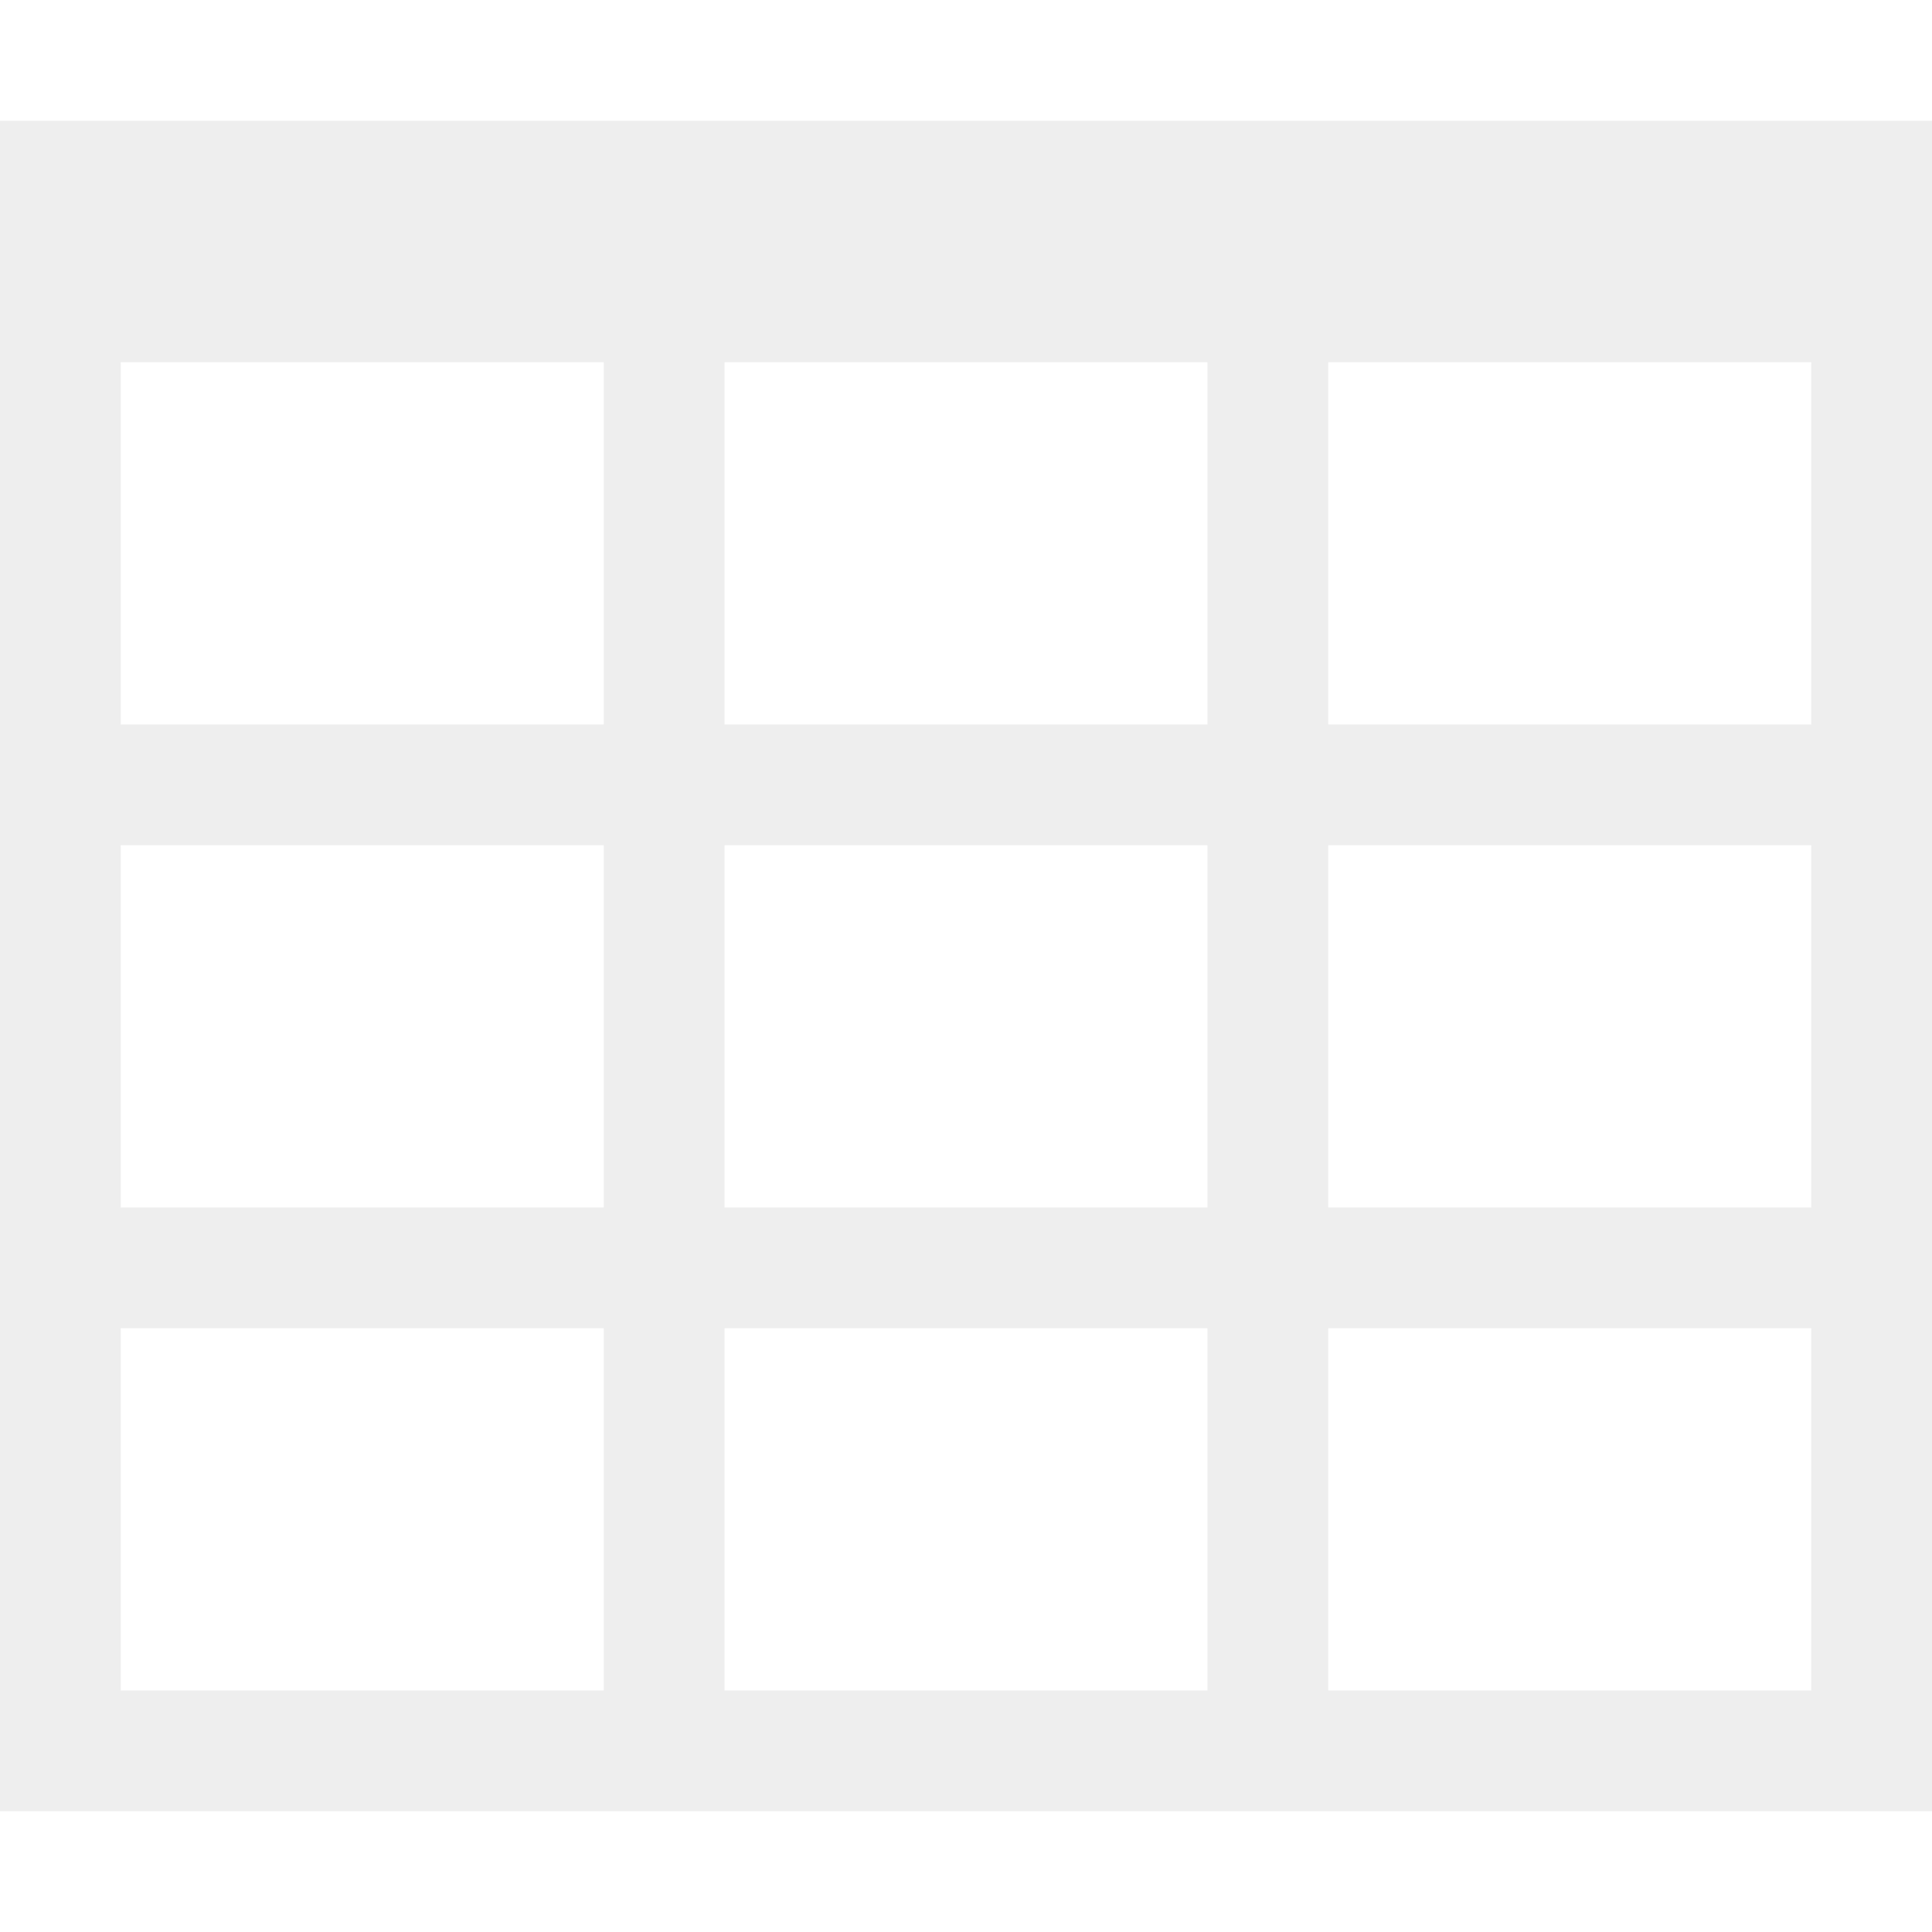
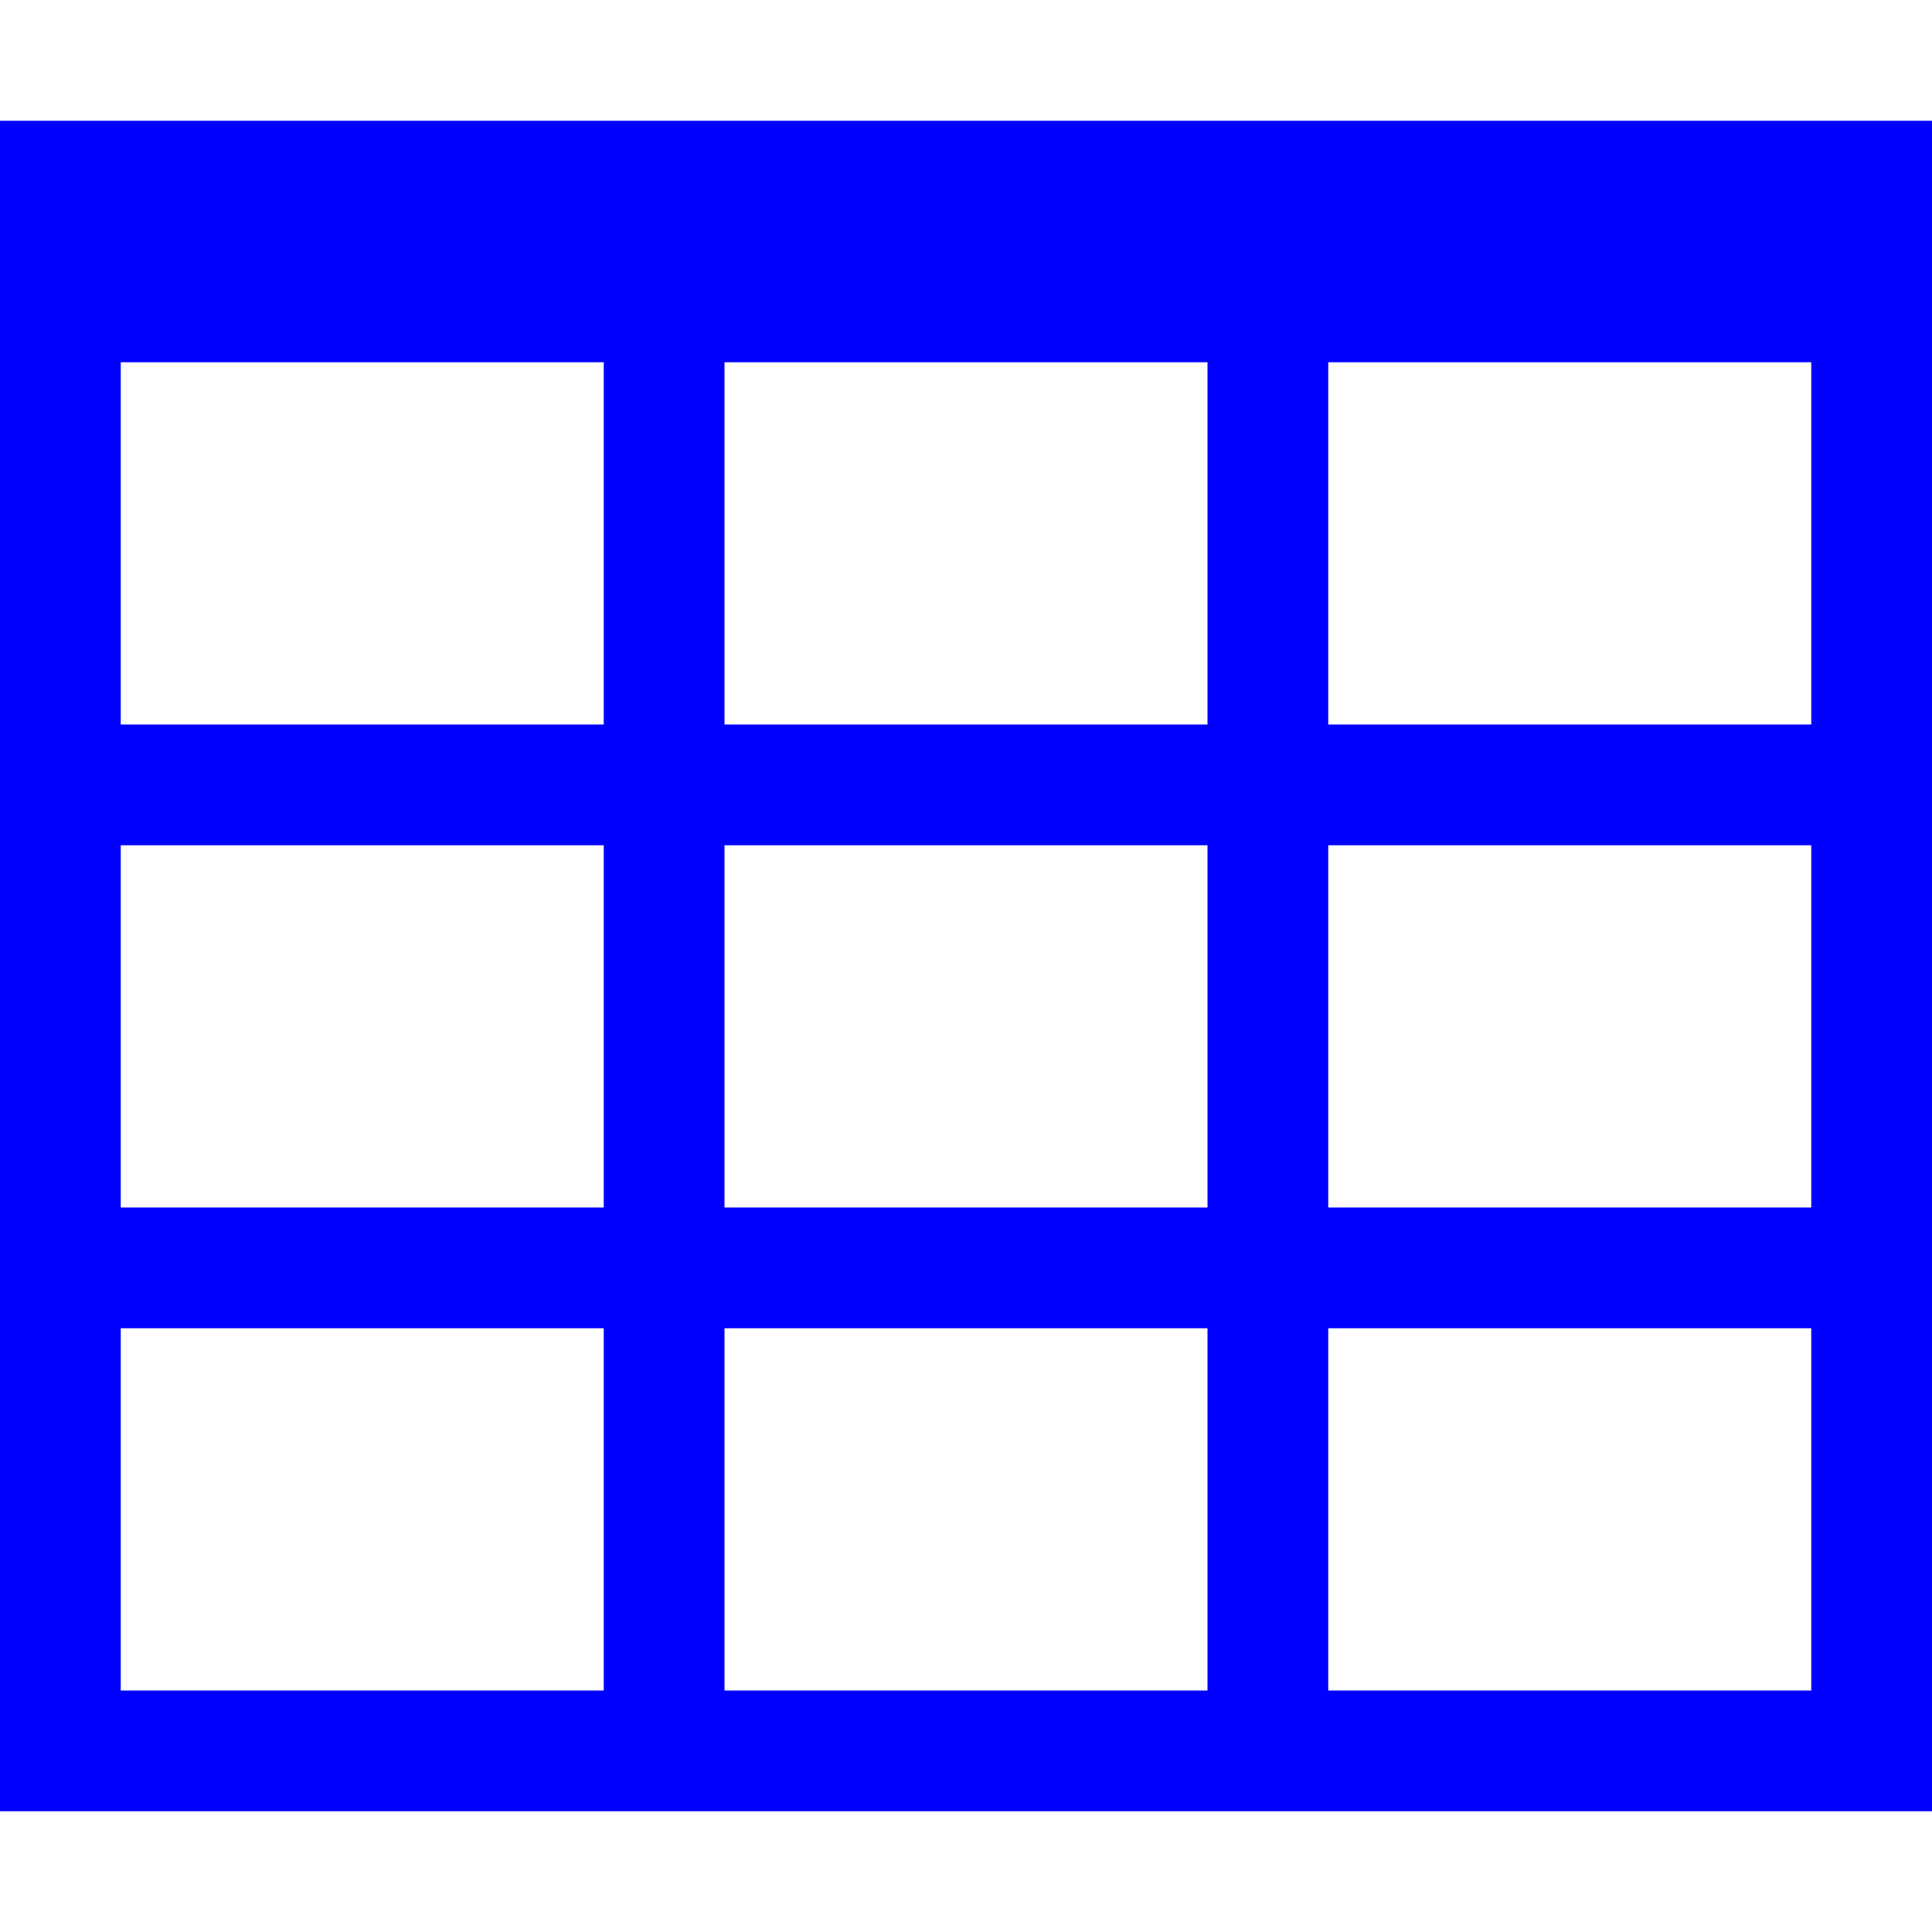
<svg xmlns="http://www.w3.org/2000/svg" version="1.1" width="32" height="32" viewBox="0 0 32 32">
-   <path d="M0 2v28h32v-28h-32zM12 20v-6h8v6h-8zM20 22v6h-8v-6h8zM20 6v6h-8v-6h8zM10 6v6h-8v-6h8zM2 14h8v6h-8v-6zM22 14h8v6h-8v-6zM22 12v-6h8v6h-8zM2 22h8v6h-8v-6zM22 28v-6h8v6h-8z" fill="#EEEEEE" />
+   <path d="M0 2v28h32v-28h-32zM12 20v-6h8v6h-8zM20 22v6h-8v-6h8zM20 6v6h-8v-6h8zM10 6v6h-8v-6h8zM2 14h8v6h-8v-6zM22 14h8v6h-8v-6zM22 12v-6h8v6h-8zM2 22h8v6h-8v-6zM22 28v-6h8v6h-8z" fill="#0000FF" />
</svg>
